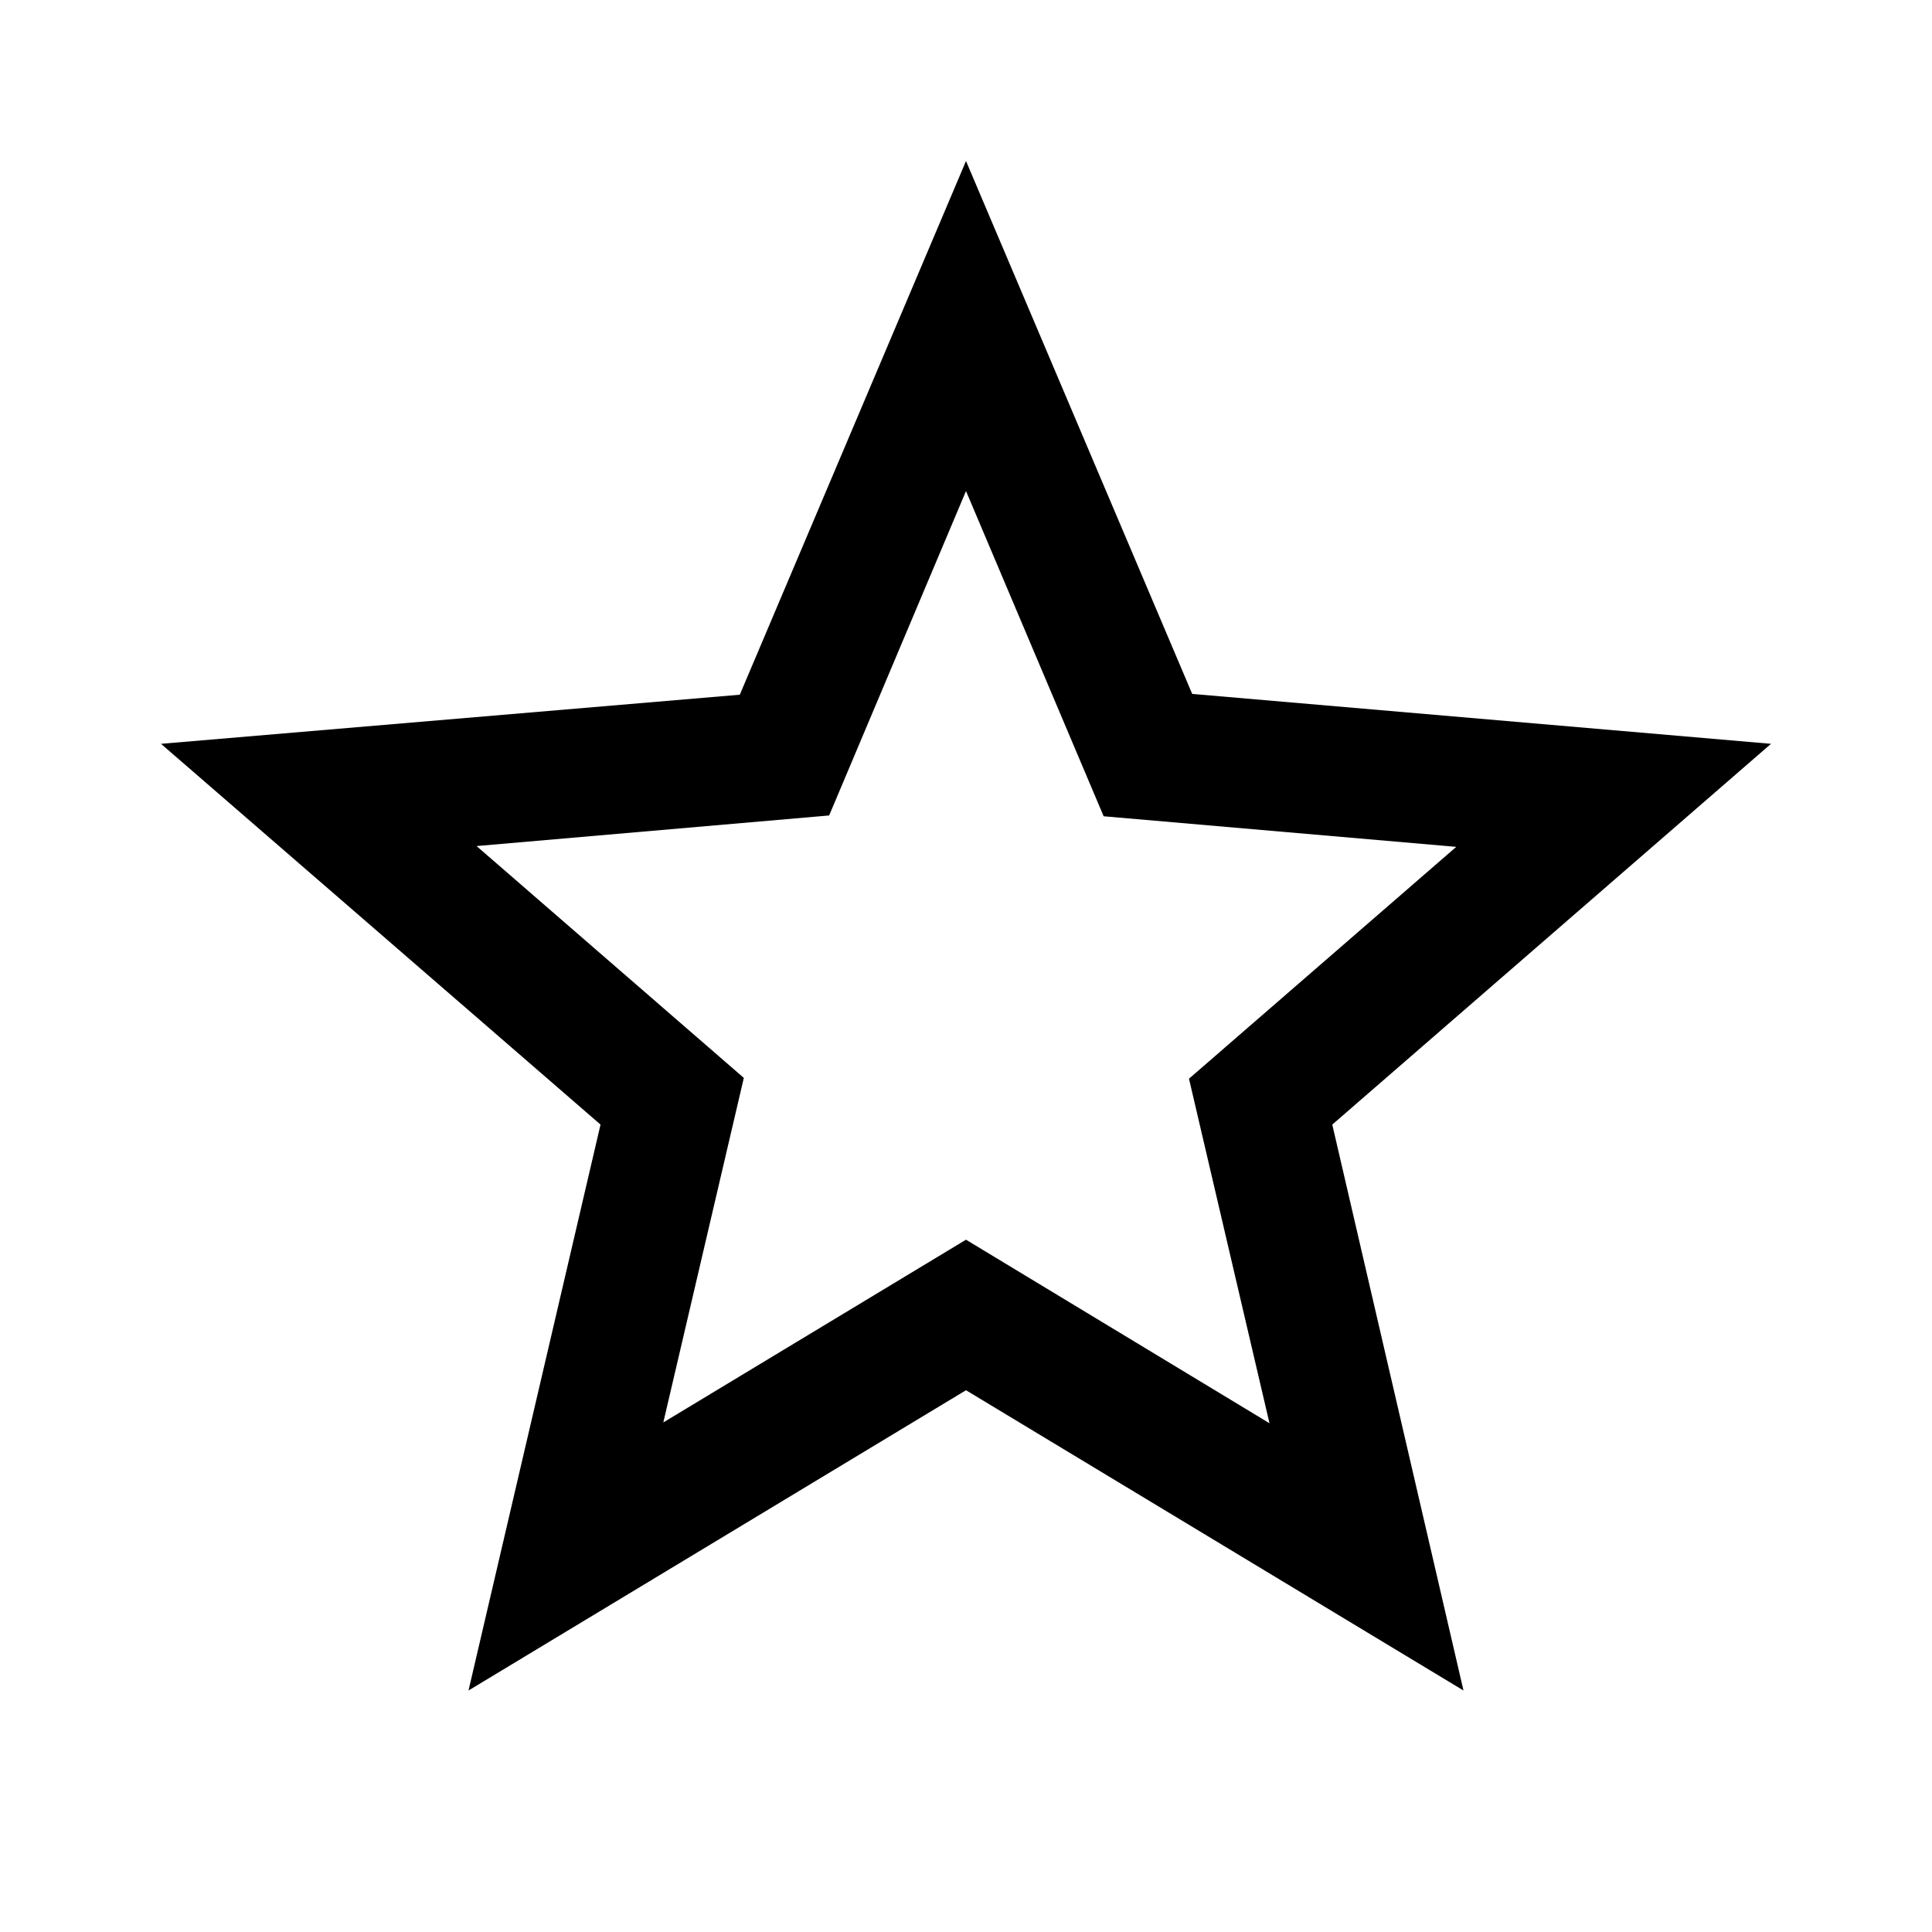
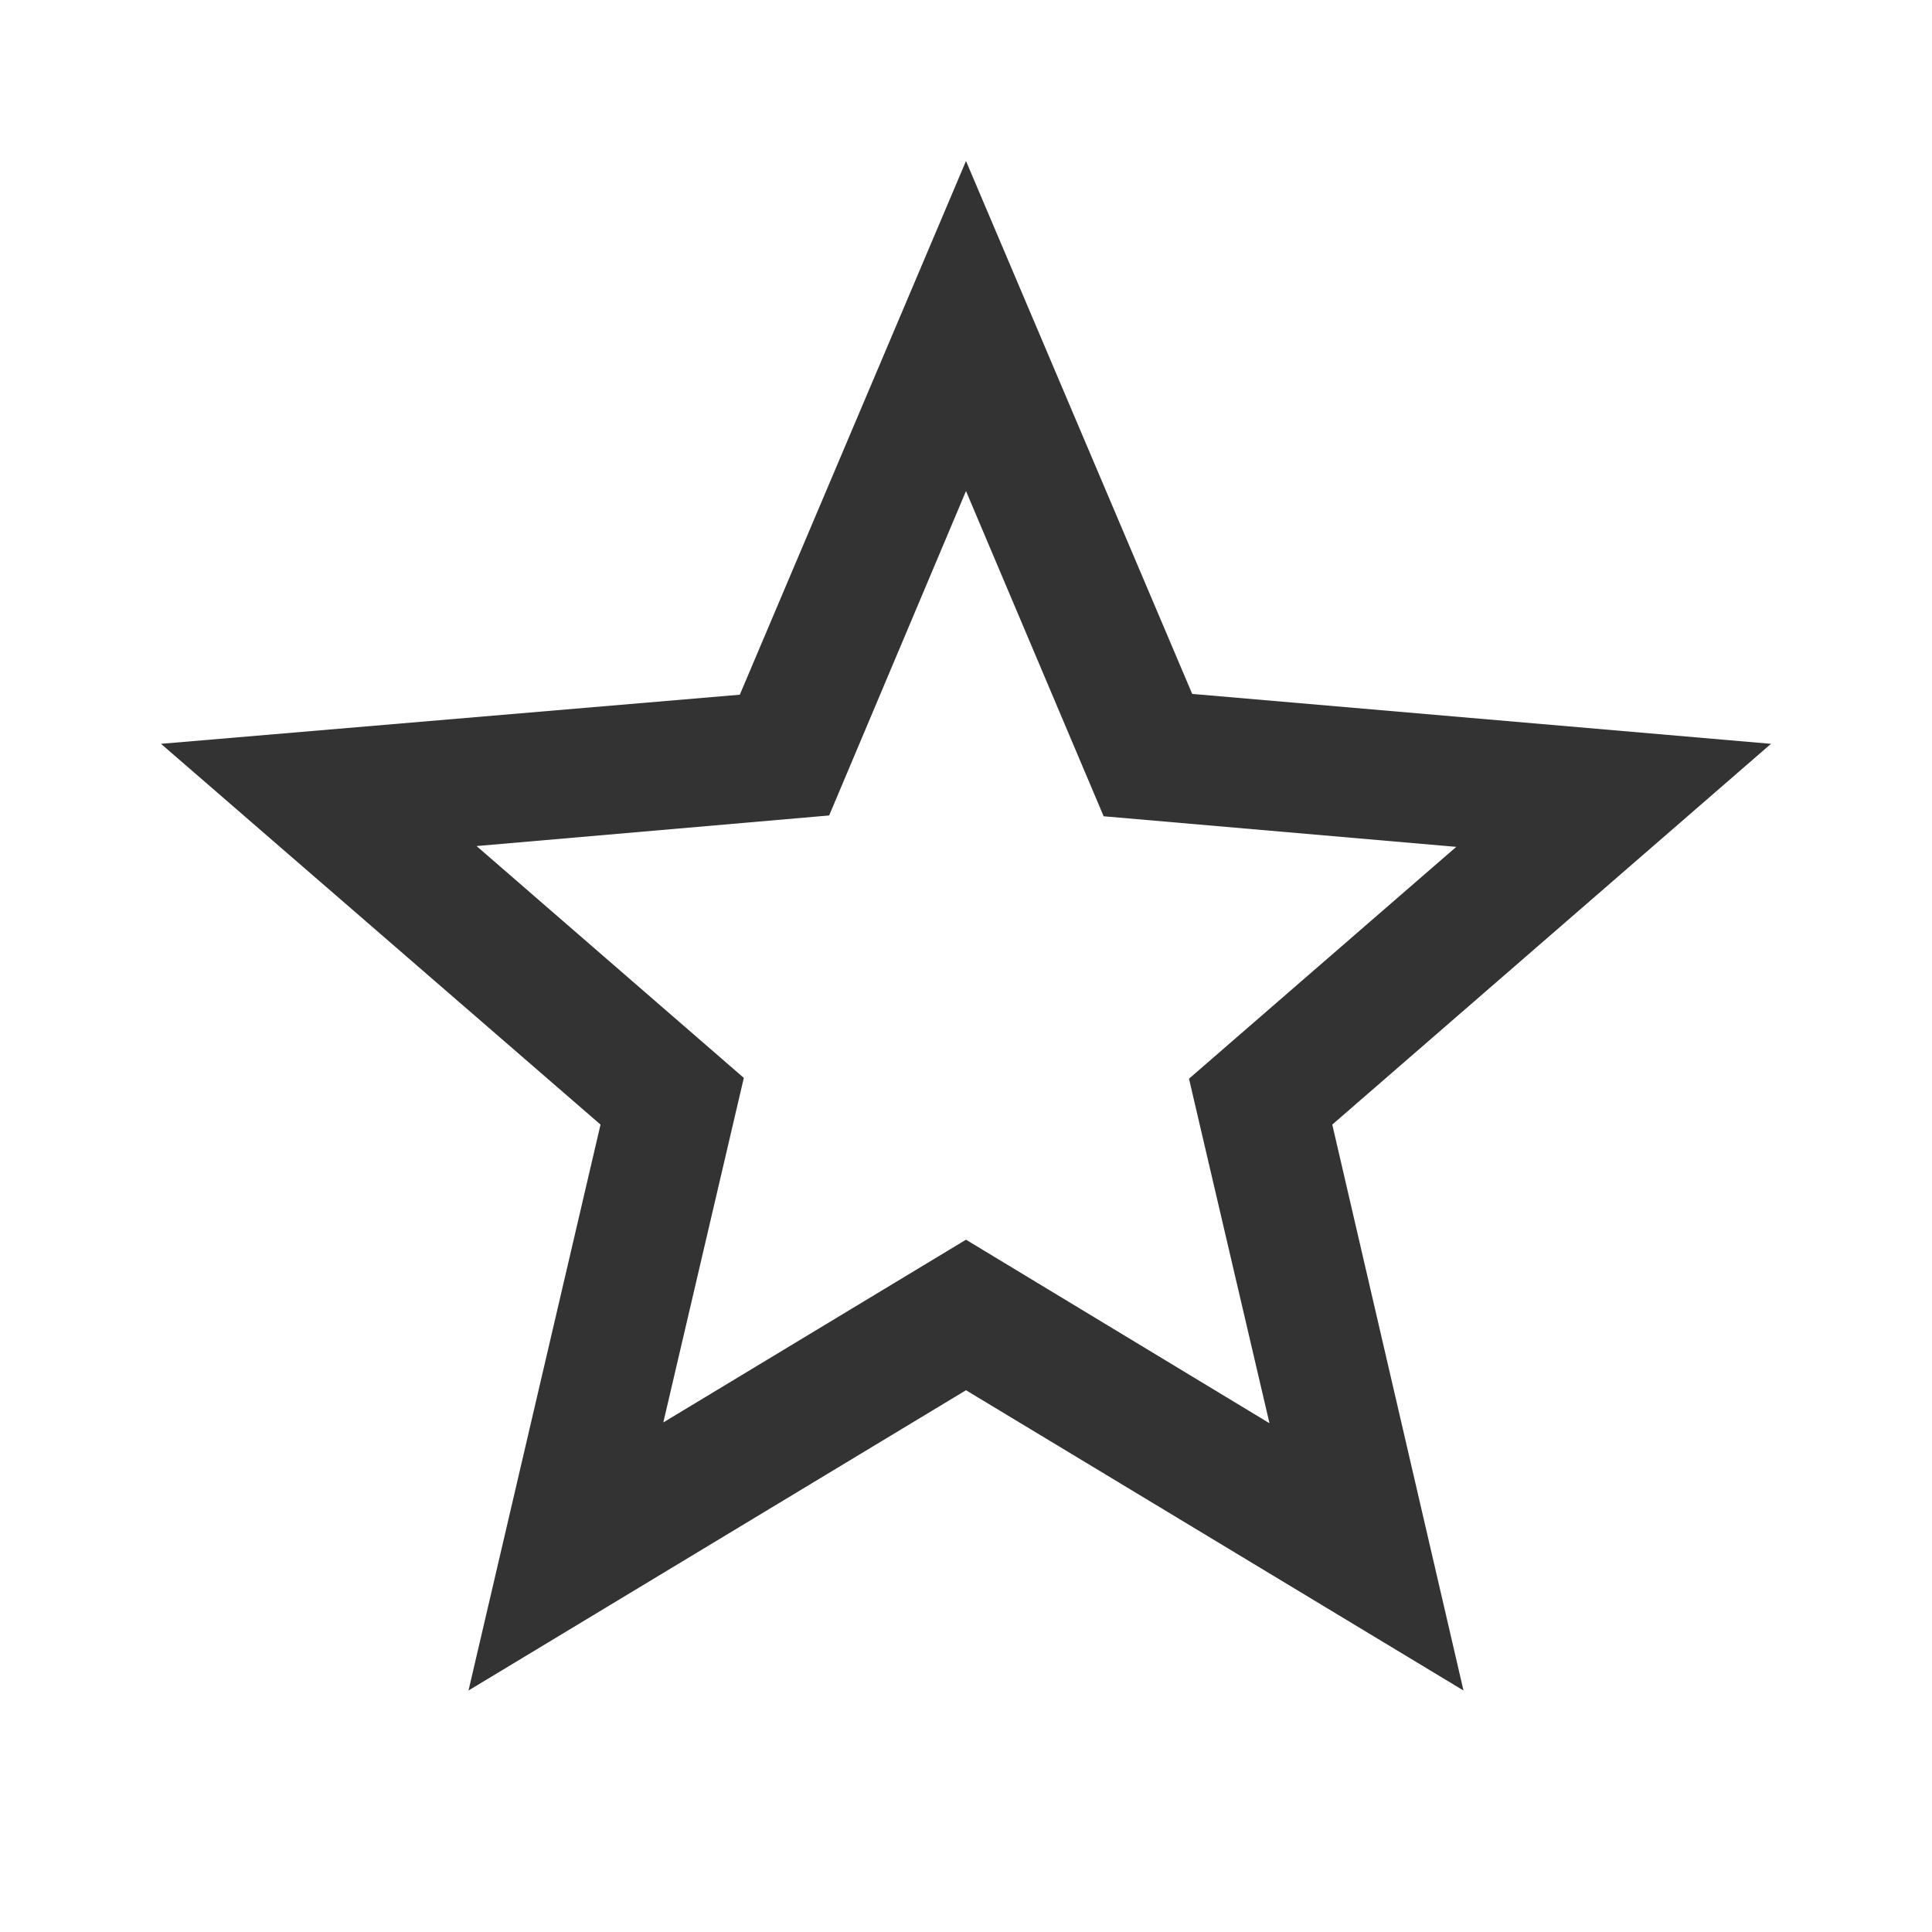
- <svg xmlns="http://www.w3.org/2000/svg" height="24" viewBox="0 0 24 24" width="24">
+ <svg xmlns="http://www.w3.org/2000/svg" fill="#333" height="24" viewBox="0 0 24 24" width="24">
  <path d="M0 0h24v24H0z" fill="none" />
  <path d="M22 9.24l-7.19-.62L12 2 9.19 8.63 2 9.24l5.46 4.73L5.82 21 12 17.27 18.18 21l-1.63-7.03L22 9.24zM12 15.4l-3.76 2.27 1-4.28-3.32-2.88 4.38-.38L12 6.1l1.71 4.04 4.38.38-3.32 2.88 1 4.28L12 15.4z" />
</svg>
